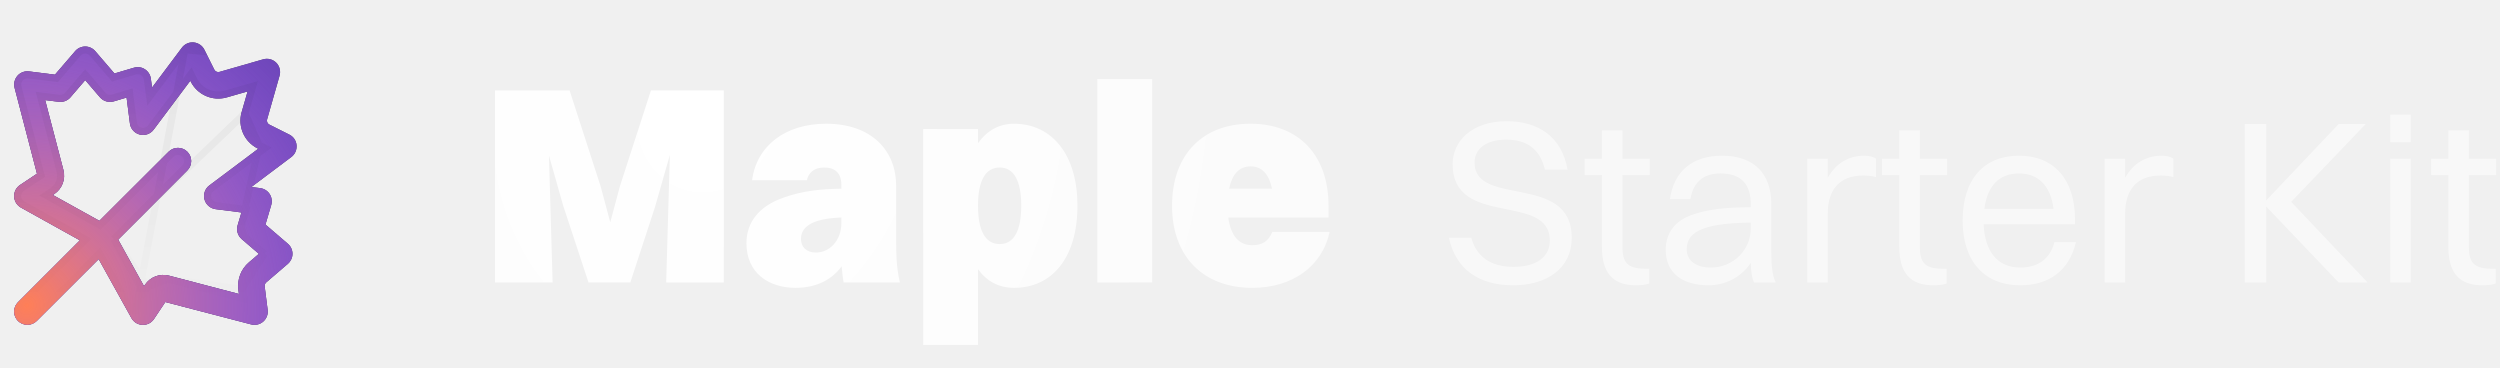
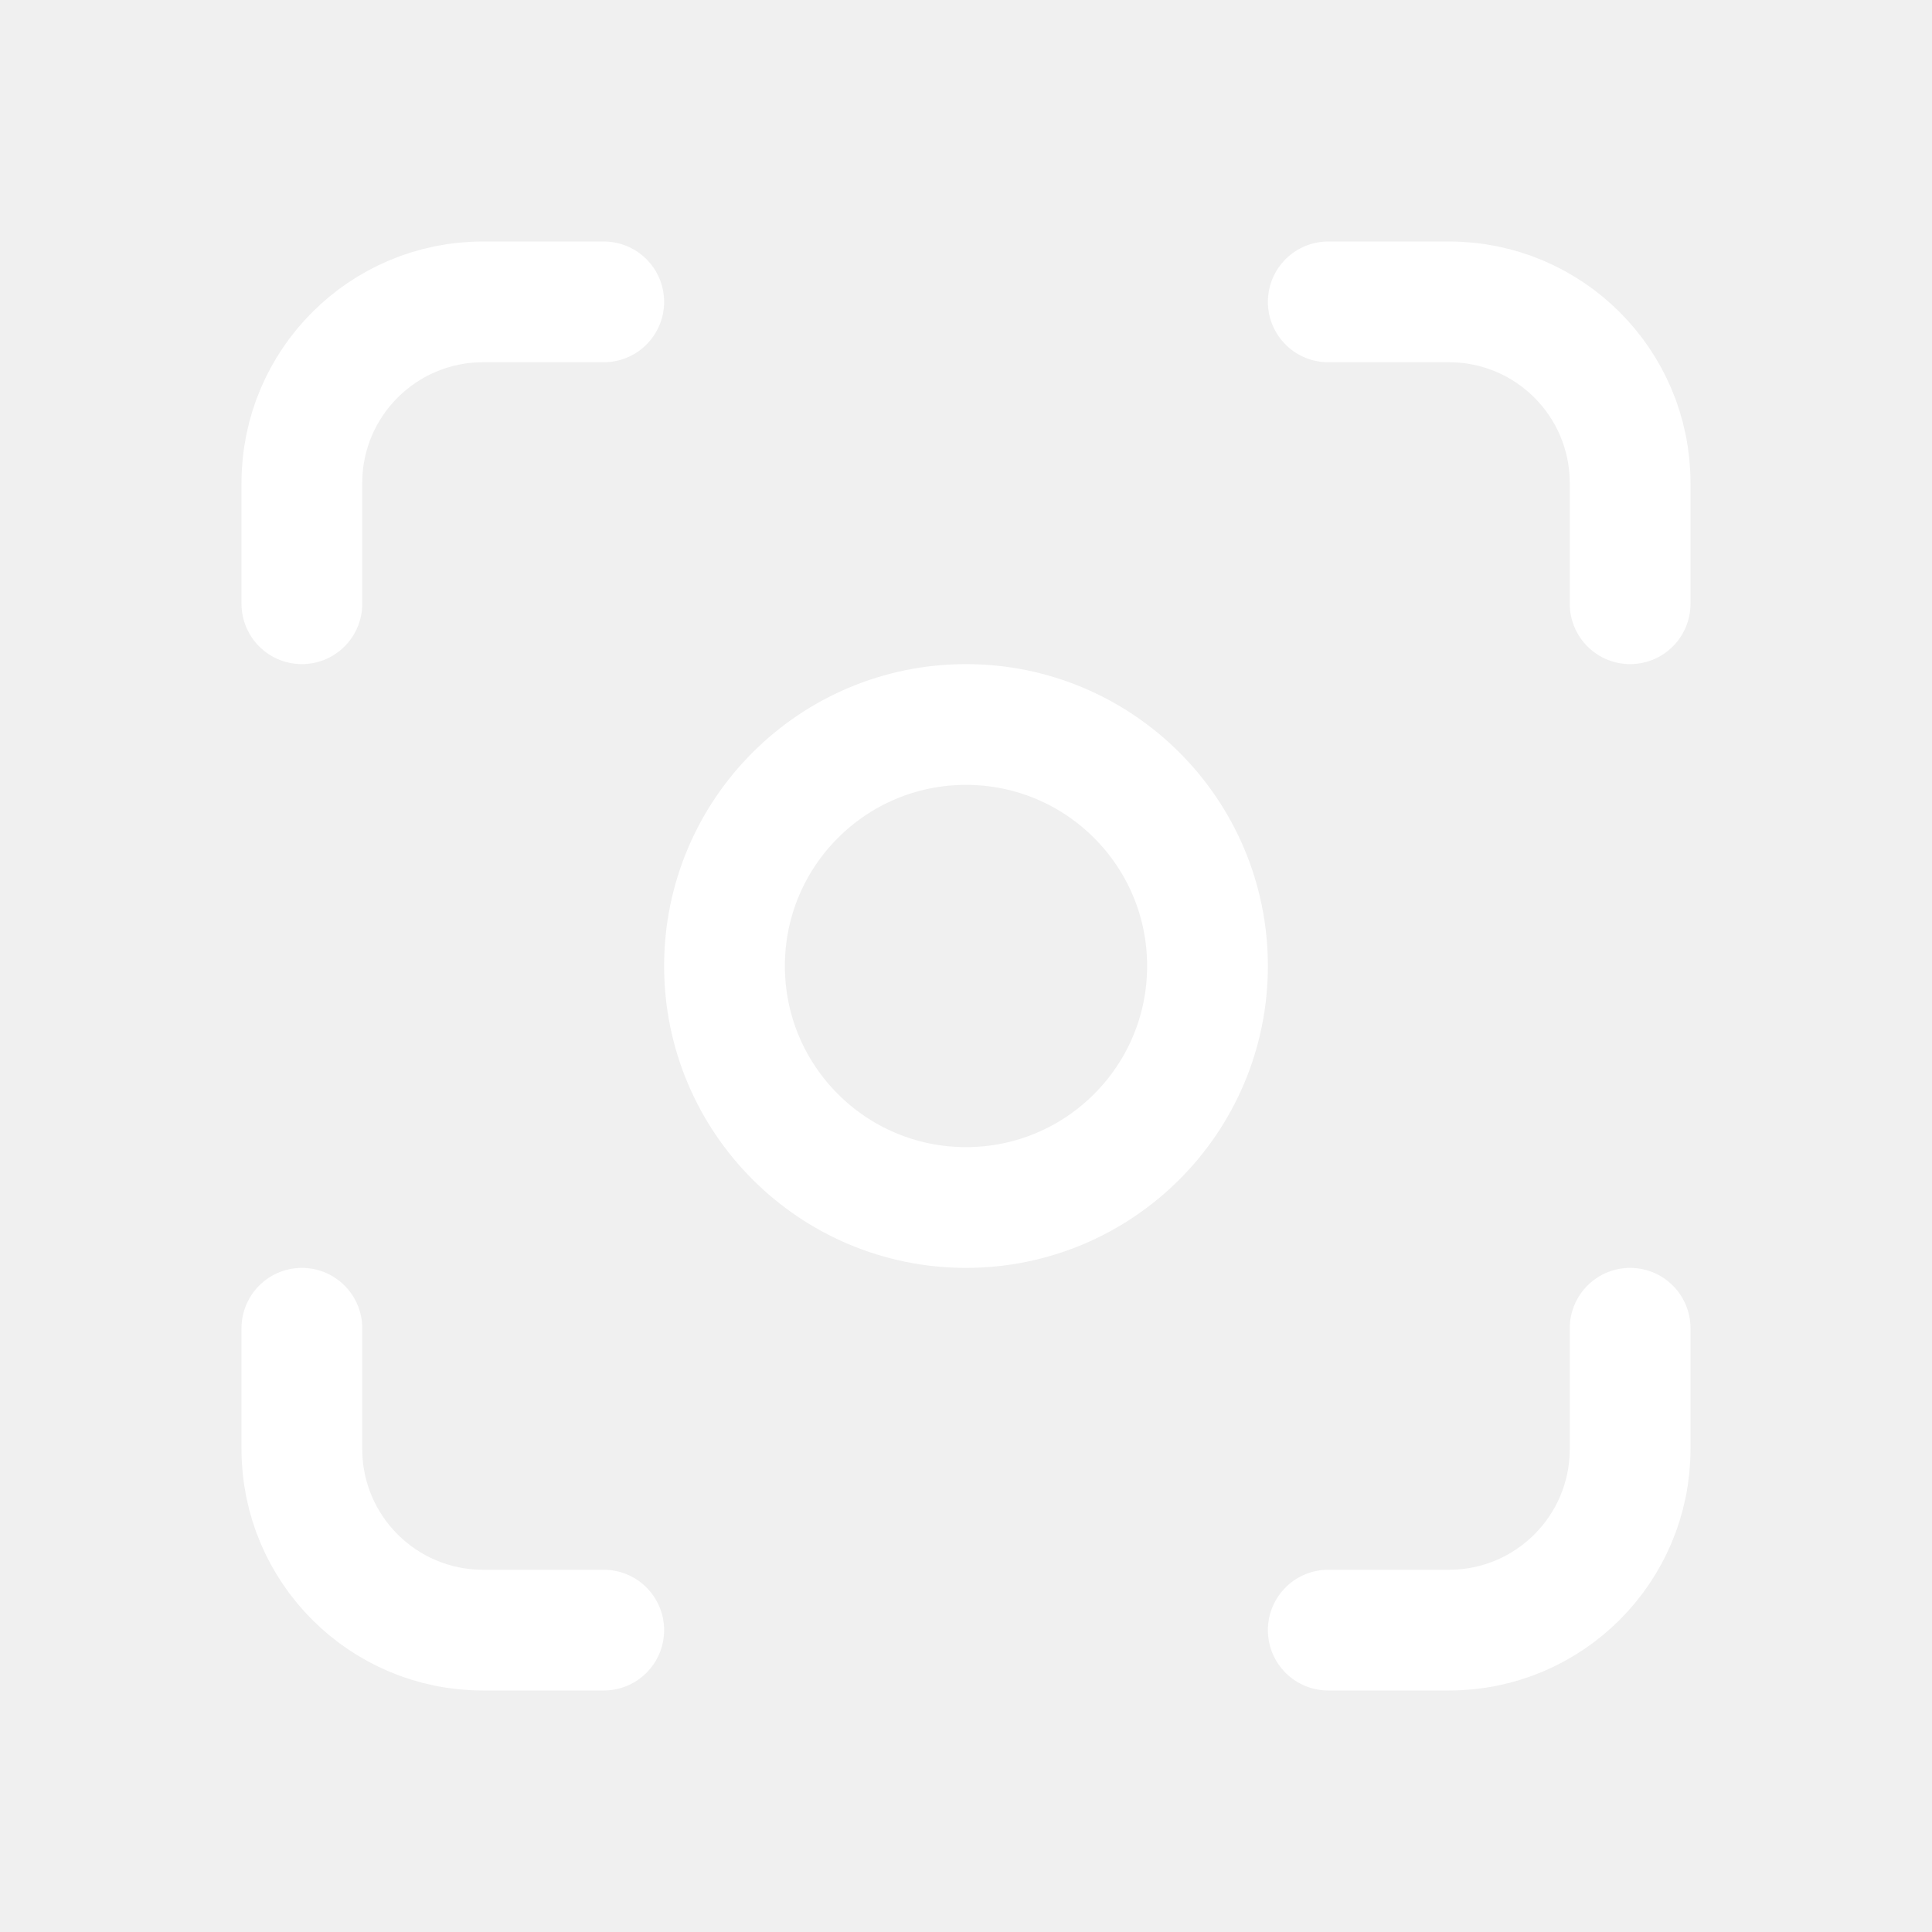
- <svg xmlns="http://www.w3.org/2000/svg" width="177" height="26" viewBox="0 0 177 26" fill="none">
-   <path d="M14.47 3.52C14.325 3.231 14.04 3.036 13.716 3.004C13.392 2.973 13.076 3.114 12.88 3.375L10.763 6.203L10.681 5.574C10.646 5.301 10.494 5.059 10.263 4.907C10.033 4.754 9.748 4.715 9.486 4.793L8.103 5.203L6.744 3.621C6.564 3.414 6.306 3.293 6.033 3.293C5.76 3.293 5.498 3.414 5.322 3.621L3.892 5.285L2.057 5.055C1.748 5.016 1.439 5.133 1.236 5.367C1.033 5.602 0.955 5.918 1.033 6.219L2.619 12.297L1.42 13.098C1.146 13.277 0.99 13.59 1.002 13.914C1.014 14.238 1.197 14.535 1.482 14.695L5.658 17.015L1.275 21.398C0.908 21.765 0.908 22.359 1.275 22.722C1.643 23.085 2.236 23.089 2.6 22.722L6.986 18.343L9.306 22.519C9.466 22.804 9.759 22.988 10.087 22.999C10.415 23.011 10.724 22.855 10.904 22.581L11.704 21.382L17.782 22.968C18.083 23.046 18.403 22.972 18.638 22.765C18.872 22.558 18.989 22.253 18.95 21.945L18.739 20.273C18.728 20.168 18.767 20.066 18.845 19.996L20.38 18.679C20.587 18.5 20.708 18.242 20.708 17.968C20.708 17.695 20.587 17.433 20.38 17.258L18.794 15.898L19.204 14.515C19.282 14.25 19.239 13.969 19.091 13.738C18.942 13.508 18.696 13.355 18.423 13.32L17.798 13.238L20.626 11.117C20.888 10.922 21.024 10.605 20.997 10.281C20.97 9.957 20.774 9.672 20.481 9.527L19.071 8.82C18.939 8.754 18.868 8.598 18.911 8.453L19.794 5.36C19.888 5.032 19.798 4.68 19.556 4.438C19.314 4.196 18.962 4.106 18.634 4.2L15.54 5.09C15.396 5.133 15.243 5.063 15.173 4.93L14.47 3.52ZM8.365 16.965L13.263 12.066C13.63 11.699 13.63 11.105 13.263 10.742C12.896 10.379 12.302 10.375 11.939 10.742L7.037 15.636L3.74 13.805L3.846 13.734C4.4 13.363 4.658 12.684 4.49 12.039L3.197 7.086L4.162 7.207C4.474 7.246 4.787 7.125 4.99 6.887L6.033 5.672L7.076 6.887C7.318 7.168 7.701 7.281 8.056 7.176L8.962 6.906L9.197 8.734C9.244 9.113 9.517 9.426 9.888 9.524C10.259 9.621 10.65 9.484 10.877 9.18L13.474 5.715L13.501 5.77C13.97 6.711 15.044 7.184 16.056 6.895L17.529 6.473L17.107 7.945C16.818 8.957 17.29 10.031 18.232 10.504L18.286 10.531L14.822 13.129C14.517 13.359 14.38 13.75 14.478 14.117C14.575 14.484 14.888 14.758 15.267 14.808L17.095 15.043L16.825 15.949C16.72 16.304 16.833 16.687 17.114 16.929L18.329 17.972L17.622 18.578C17.064 19.054 16.782 19.781 16.876 20.511L16.915 20.812L11.962 19.515C11.318 19.347 10.638 19.605 10.267 20.16L10.197 20.265L8.365 16.965Z" fill="#0D001D" />
-   <path d="M14.47 3.52C14.325 3.231 14.04 3.036 13.716 3.004C13.392 2.973 13.076 3.114 12.88 3.375L10.763 6.203L10.681 5.574C10.646 5.301 10.494 5.059 10.263 4.907C10.033 4.754 9.748 4.715 9.486 4.793L8.103 5.203L6.744 3.621C6.564 3.414 6.306 3.293 6.033 3.293C5.76 3.293 5.498 3.414 5.322 3.621L3.892 5.285L2.057 5.055C1.748 5.016 1.439 5.133 1.236 5.367C1.033 5.602 0.955 5.918 1.033 6.219L2.619 12.297L1.42 13.098C1.146 13.277 0.99 13.59 1.002 13.914C1.014 14.238 1.197 14.535 1.482 14.695L5.658 17.015L1.275 21.398C0.908 21.765 0.908 22.359 1.275 22.722C1.643 23.085 2.236 23.089 2.6 22.722L6.986 18.343L9.306 22.519C9.466 22.804 9.759 22.988 10.087 22.999C10.415 23.011 10.724 22.855 10.904 22.581L11.704 21.382L17.782 22.968C18.083 23.046 18.403 22.972 18.638 22.765C18.872 22.558 18.989 22.253 18.95 21.945L18.739 20.273C18.728 20.168 18.767 20.066 18.845 19.996L20.38 18.679C20.587 18.5 20.708 18.242 20.708 17.968C20.708 17.695 20.587 17.433 20.38 17.258L18.794 15.898L19.204 14.515C19.282 14.25 19.239 13.969 19.091 13.738C18.942 13.508 18.696 13.355 18.423 13.32L17.798 13.238L20.626 11.117C20.888 10.922 21.024 10.605 20.997 10.281C20.97 9.957 20.774 9.672 20.481 9.527L19.071 8.82C18.939 8.754 18.868 8.598 18.911 8.453L19.794 5.36C19.888 5.032 19.798 4.68 19.556 4.438C19.314 4.196 18.962 4.106 18.634 4.2L15.54 5.09C15.396 5.133 15.243 5.063 15.173 4.93L14.47 3.52ZM8.365 16.965L13.263 12.066C13.63 11.699 13.63 11.105 13.263 10.742C12.896 10.379 12.302 10.375 11.939 10.742L7.037 15.636L3.74 13.805L3.846 13.734C4.4 13.363 4.658 12.684 4.49 12.039L3.197 7.086L4.162 7.207C4.474 7.246 4.787 7.125 4.99 6.887L6.033 5.672L7.076 6.887C7.318 7.168 7.701 7.281 8.056 7.176L8.962 6.906L9.197 8.734C9.244 9.113 9.517 9.426 9.888 9.524C10.259 9.621 10.65 9.484 10.877 9.18L13.474 5.715L13.501 5.77C13.97 6.711 15.044 7.184 16.056 6.895L17.529 6.473L17.107 7.945C16.818 8.957 17.29 10.031 18.232 10.504L18.286 10.531L14.822 13.129C14.517 13.359 14.38 13.75 14.478 14.117C14.575 14.484 14.888 14.758 15.267 14.808L17.095 15.043L16.825 15.949C16.72 16.304 16.833 16.687 17.114 16.929L18.329 17.972L17.622 18.578C17.064 19.054 16.782 19.781 16.876 20.511L16.915 20.812L11.962 19.515C11.318 19.347 10.638 19.605 10.267 20.16L10.197 20.265L8.365 16.965Z" fill="url(#paint0_radial_64_2)" />
-   <path d="M14.47 3.52C14.325 3.231 14.04 3.036 13.716 3.004C13.392 2.973 13.076 3.114 12.88 3.375L10.763 6.203L10.681 5.574C10.646 5.301 10.494 5.059 10.263 4.907C10.033 4.754 9.748 4.715 9.486 4.793L8.103 5.203L6.744 3.621C6.564 3.414 6.306 3.293 6.033 3.293C5.76 3.293 5.498 3.414 5.322 3.621L3.892 5.285L2.057 5.055C1.748 5.016 1.439 5.133 1.236 5.367C1.033 5.602 0.955 5.918 1.033 6.219L2.619 12.297L1.42 13.098C1.146 13.277 0.99 13.59 1.002 13.914C1.014 14.238 1.197 14.535 1.482 14.695L5.658 17.015L1.275 21.398C0.908 21.765 0.908 22.359 1.275 22.722C1.643 23.085 2.236 23.089 2.6 22.722L6.986 18.343L9.306 22.519C9.466 22.804 9.759 22.988 10.087 22.999C10.415 23.011 10.724 22.855 10.904 22.581L11.704 21.382L17.782 22.968C18.083 23.046 18.403 22.972 18.638 22.765C18.872 22.558 18.989 22.253 18.95 21.945L18.739 20.273C18.728 20.168 18.767 20.066 18.845 19.996L20.38 18.679C20.587 18.5 20.708 18.242 20.708 17.968C20.708 17.695 20.587 17.433 20.38 17.258L18.794 15.898L19.204 14.515C19.282 14.25 19.239 13.969 19.091 13.738C18.942 13.508 18.696 13.355 18.423 13.32L17.798 13.238L20.626 11.117C20.888 10.922 21.024 10.605 20.997 10.281C20.97 9.957 20.774 9.672 20.481 9.527L19.071 8.82C18.939 8.754 18.868 8.598 18.911 8.453L19.794 5.36C19.888 5.032 19.798 4.68 19.556 4.438C19.314 4.196 18.962 4.106 18.634 4.2L15.54 5.09C15.396 5.133 15.243 5.063 15.173 4.93L14.47 3.52ZM8.365 16.965L13.263 12.066C13.63 11.699 13.63 11.105 13.263 10.742C12.896 10.379 12.302 10.375 11.939 10.742L7.037 15.636L3.74 13.805L3.846 13.734C4.4 13.363 4.658 12.684 4.49 12.039L3.197 7.086L4.162 7.207C4.474 7.246 4.787 7.125 4.99 6.887L6.033 5.672L7.076 6.887C7.318 7.168 7.701 7.281 8.056 7.176L8.962 6.906L9.197 8.734C9.244 9.113 9.517 9.426 9.888 9.524C10.259 9.621 10.65 9.484 10.877 9.18L13.474 5.715L13.501 5.77C13.97 6.711 15.044 7.184 16.056 6.895L17.529 6.473L17.107 7.945C16.818 8.957 17.29 10.031 18.232 10.504L18.286 10.531L14.822 13.129C14.517 13.359 14.38 13.75 14.478 14.117C14.575 14.484 14.888 14.758 15.267 14.808L17.095 15.043L16.825 15.949C16.72 16.304 16.833 16.687 17.114 16.929L18.329 17.972L17.622 18.578C17.064 19.054 16.782 19.781 16.876 20.511L16.915 20.812L11.962 19.515C11.318 19.347 10.638 19.605 10.267 20.16L10.197 20.265L8.365 16.965Z" fill="url(#paint1_radial_64_2)" />
-   <path d="M13.081 3.525L13.08 3.525L10.963 6.353L10.595 6.845L10.515 6.236L10.433 5.607L10.433 5.606C10.407 5.406 10.296 5.228 10.125 5.115C9.958 5.005 9.75 4.975 9.557 5.033L9.557 5.033L8.174 5.443L8.019 5.489L7.914 5.366L6.555 3.785C6.555 3.785 6.555 3.785 6.555 3.785C6.421 3.631 6.231 3.543 6.033 3.543C5.833 3.543 5.641 3.632 5.513 3.783L5.512 3.784L5.512 3.784L4.082 5.448L3.995 5.55L3.861 5.533L2.025 5.303L2.025 5.303C1.799 5.274 1.573 5.36 1.425 5.531C1.274 5.705 1.218 5.937 1.275 6.156C1.275 6.156 1.275 6.156 1.275 6.156L2.861 12.234L2.906 12.406L2.758 12.505L1.559 13.305L1.557 13.306C1.359 13.437 1.243 13.666 1.252 13.905C1.26 14.14 1.394 14.358 1.604 14.477C1.605 14.477 1.605 14.477 1.605 14.477L5.779 16.797L6.069 16.958L5.835 17.192L1.452 21.575C1.182 21.845 1.183 22.279 1.451 22.544C1.723 22.813 2.158 22.813 2.422 22.546L2.423 22.545L6.809 18.166L7.044 17.933L7.205 18.222L9.524 22.396C9.524 22.397 9.524 22.397 9.524 22.397L13.081 3.525ZM13.081 3.525C13.224 3.333 13.455 3.23 13.692 3.253C13.931 3.276 14.14 3.42 14.246 3.631L13.081 3.525ZM8.055 16.921L8.188 16.788L13.086 11.89C13.356 11.62 13.355 11.185 13.087 10.92C12.816 10.651 12.38 10.652 12.117 10.918L12.116 10.919L7.213 15.813L7.08 15.947L6.915 15.855L3.619 14.023L3.26 13.824L3.601 13.597L3.707 13.526C4.173 13.214 4.389 12.644 4.248 12.102L2.955 7.149L2.862 6.792L3.228 6.838L4.193 6.959C4.193 6.959 4.193 6.959 4.193 6.959C4.422 6.988 4.652 6.899 4.8 6.725L4.8 6.724L5.843 5.509L6.033 5.288L6.223 5.509L7.265 6.724C7.265 6.724 7.265 6.724 7.266 6.724C7.444 6.931 7.725 7.014 7.985 6.936C7.985 6.936 7.985 6.936 7.985 6.936L8.891 6.667L9.173 6.583L9.21 6.875L9.445 8.703L9.445 8.704C9.479 8.981 9.679 9.21 9.952 9.282C10.225 9.354 10.511 9.253 10.676 9.031L10.676 9.03L13.274 5.565L13.517 5.241L13.698 5.603L13.725 5.658L13.725 5.658C14.14 6.492 15.091 6.91 15.987 6.654L17.46 6.233L17.893 6.108L17.769 6.542L17.347 8.014L8.055 16.921ZM8.055 16.921L8.146 17.086L9.978 20.387L10.177 20.745L10.405 20.404L10.475 20.299M8.055 16.921L10.475 20.299M10.475 20.299L10.475 20.298C10.787 19.832 11.358 19.616 11.899 19.757L10.475 20.299ZM18.344 10.28L18.398 10.308L18.76 10.489L18.436 10.731L14.972 13.328C14.972 13.328 14.972 13.328 14.972 13.328C14.748 13.498 14.648 13.785 14.719 14.053C14.791 14.321 15.02 14.523 15.299 14.56C15.3 14.56 15.3 14.561 15.3 14.561L17.127 14.795L17.418 14.832L17.334 15.114L17.065 16.02L18.344 10.28ZM18.344 10.28C17.509 9.862 17.091 8.91 17.347 8.014L18.344 10.28ZM18.713 17.973L18.492 18.162L17.785 18.768L17.785 18.768C17.29 19.19 17.041 19.832 17.124 20.479L18.713 17.973ZM18.713 17.973L18.492 17.783M18.713 17.973L18.492 17.783M18.492 17.783L17.278 16.74C17.277 16.74 17.277 16.74 17.277 16.74M18.492 17.783L17.277 16.74M17.277 16.74C17.07 16.561 16.988 16.281 17.065 16.02L17.277 16.74ZM11.899 19.757L16.852 21.054L17.211 21.148L17.163 20.78L17.124 20.479L11.899 19.757Z" stroke="url(#paint2_linear_64_2)" stroke-opacity="0.05" stroke-width="0.5" />
-   <path d="M35.046 20V6.4H40.326L42.526 13.2L43.206 15.74L43.886 13.2L46.086 6.4H51.246V20H47.166L47.426 10.98L46.366 14.68L44.626 20H41.666L39.886 14.6L38.866 11.02L39.126 20H35.046ZM57.129 12.76H53.249C53.569 10.3 55.629 8.76 58.489 8.76C61.709 8.76 63.449 10.66 63.449 13.16V17.26C63.449 18.76 63.589 19.46 63.709 20H59.729C59.669 19.7 59.629 19.32 59.589 18.86C58.789 19.94 57.609 20.38 56.329 20.38C54.409 20.38 52.849 19.32 52.849 17.22C52.849 15.76 53.709 14.6 55.509 13.98C56.869 13.5 58.149 13.38 59.569 13.36V13.1C59.569 12.26 59.129 11.86 58.349 11.86C57.609 11.86 57.229 12.26 57.129 12.76ZM56.709 16.92C56.709 17.48 57.089 17.88 57.769 17.88C58.729 17.88 59.569 17.04 59.569 15.78V15.4C57.349 15.48 56.709 16.14 56.709 16.92ZM69.243 24.42H65.363V9.14H69.243V10.14C69.883 9.24 70.743 8.76 71.783 8.76C74.523 8.76 76.283 11 76.283 14.56C76.283 18.26 74.483 20.38 71.783 20.38C70.723 20.38 69.863 19.92 69.243 19.06V24.42ZM70.783 11.86C69.763 11.86 69.243 12.8 69.243 14.56C69.243 16.34 69.763 17.28 70.783 17.28C71.783 17.28 72.303 16.34 72.303 14.56C72.303 12.8 71.783 11.86 70.783 11.86ZM77.692 20V5.6H81.572V20H77.692ZM94.14 16.42C93.6 18.9 91.46 20.38 88.66 20.38C85.18 20.38 82.98 18.14 82.98 14.58C82.98 10.88 85.2 8.76 88.54 8.76C91.92 8.76 94.06 10.96 94.06 14.56V15.4H86.96C87.14 16.68 87.7 17.36 88.66 17.36C89.38 17.36 89.8 17.08 90.08 16.42H94.14ZM88.54 11.78C87.74 11.78 87.24 12.32 87.02 13.36H90.06C89.84 12.32 89.34 11.78 88.54 11.78Z" fill="url(#paint3_radial_64_2)" />
-   <path d="M104.398 11.519C104.398 14.687 111.279 12.229 111.279 16.832C111.279 18.994 109.53 20.198 107.137 20.198C104.728 20.198 103.078 19.093 102.583 16.832H104.167C104.53 18.169 105.537 18.895 107.154 18.895C108.837 18.895 109.728 18.152 109.728 17.03C109.728 13.598 102.847 16.155 102.847 11.618C102.847 10.001 104.2 8.582 106.675 8.582C108.837 8.582 110.569 9.621 110.982 12.014H109.381C109.035 10.529 108.078 9.886 106.642 9.886C105.223 9.886 104.398 10.529 104.398 11.519ZM113.416 17.476V12.393H112.195V11.239H113.416V9.226H114.868V11.239H116.799V12.393H114.868V17.476C114.868 18.532 115.182 19.026 116.469 19.026H116.766V20.066C116.601 20.148 116.238 20.198 115.825 20.198C114.192 20.198 113.416 19.323 113.416 17.476ZM119.683 14.093H118.231C118.511 12.162 119.782 11.024 121.927 11.024C124.27 11.024 125.408 12.393 125.408 14.44V17.888C125.408 18.895 125.491 19.521 125.722 20H124.187C124.022 19.654 123.973 19.142 123.956 18.614C123.214 19.72 122.026 20.198 120.97 20.198C119.155 20.198 117.934 19.357 117.934 17.69C117.934 16.485 118.594 15.611 119.881 15.182C121.069 14.786 122.273 14.687 123.956 14.671V14.473C123.956 13.053 123.296 12.278 121.795 12.278C120.541 12.278 119.864 12.971 119.683 14.093ZM119.419 17.657C119.419 18.465 120.095 18.944 121.118 18.944C122.735 18.944 123.956 17.674 123.956 16.172V15.759C120.227 15.793 119.419 16.584 119.419 17.657ZM127.954 20V11.239H129.406V12.591C130 11.519 130.94 11.024 131.996 11.024C132.343 11.024 132.656 11.107 132.821 11.239V12.542C132.574 12.46 132.26 12.427 131.914 12.427C130.165 12.427 129.406 13.515 129.406 15.1V20H127.954ZM134.472 17.476V12.393H133.251V11.239H134.472V9.226H135.924V11.239H137.854V12.393H135.924V17.476C135.924 18.532 136.237 19.026 137.524 19.026H137.821V20.066C137.656 20.148 137.293 20.198 136.881 20.198C135.247 20.198 134.472 19.323 134.472 17.476ZM146.975 17.145C146.497 19.192 145.028 20.198 143.032 20.198C140.491 20.198 138.956 18.482 138.956 15.627C138.956 12.658 140.491 11.024 142.949 11.024C145.424 11.024 146.909 12.723 146.909 15.512V15.875H140.441C140.524 17.838 141.448 18.944 143.032 18.944C144.269 18.944 145.144 18.35 145.457 17.145H146.975ZM142.949 12.278C141.547 12.278 140.705 13.152 140.491 14.786H145.391C145.193 13.169 144.319 12.278 142.949 12.278ZM149.009 20V11.239H150.461V12.591C151.055 11.519 151.996 11.024 153.052 11.024C153.398 11.024 153.712 11.107 153.877 11.239V12.542C153.629 12.46 153.316 12.427 152.969 12.427C151.22 12.427 150.461 13.515 150.461 15.1V20H149.009ZM158.93 20V8.78H160.448V14.192L165.579 8.78H167.493L162.213 14.291L167.625 20H165.579L160.448 14.621V20H158.93ZM169.227 10.067V8.12H170.679V10.067H169.227ZM169.227 20V11.239H170.679V20H169.227ZM173.344 17.476V12.393H172.123V11.239H173.344V9.226H174.796V11.239H176.727V12.393H174.796V17.476C174.796 18.532 175.11 19.026 176.397 19.026H176.694V20.066C176.529 20.148 176.166 20.198 175.753 20.198C174.12 20.198 173.344 19.323 173.344 17.476Z" fill="white" fill-opacity="0.55" />
-   <defs>
-     <radialGradient id="paint0_radial_64_2" cx="0" cy="0" r="1" gradientUnits="userSpaceOnUse" gradientTransform="translate(1 23) rotate(-47.3271) scale(79.1336 79.1337)">
-       <stop stop-color="#9563FF" />
-       <stop offset="1" stop-color="#9563FF" stop-opacity="0" />
-     </radialGradient>
-     <radialGradient id="paint1_radial_64_2" cx="0" cy="0" r="1" gradientUnits="userSpaceOnUse" gradientTransform="translate(1.90911 21.6364) rotate(-41.7101) scale(28.0094 28.0093)">
-       <stop stop-color="#FF7F57" />
-       <stop offset="1" stop-color="#9563FF" stop-opacity="0" />
-     </radialGradient>
-     <linearGradient id="paint2_linear_64_2" x1="11" y1="3" x2="11" y2="23" gradientUnits="userSpaceOnUse">
-       <stop />
-       <stop offset="1" stop-opacity="0" />
-     </linearGradient>
-     <radialGradient id="paint3_radial_64_2" cx="0" cy="0" r="1" gradientUnits="userSpaceOnUse" gradientTransform="translate(50.0769 8) rotate(17.0079) scale(75.2126 86.7275)">
-       <stop stop-color="white" />
-       <stop offset="1" stop-color="white" stop-opacity="0.5" />
-     </radialGradient>
-   </defs>
+ <svg xmlns="http://www.w3.org/2000/svg" fill="none" viewBox="0 0 24 24" stroke-width="1.5" stroke="#fff" class="w-6 h-6">
+   <path stroke-linecap="round" stroke-linejoin="round" d="M7.5 3.75H6A2.25 2.25 0 003.75 6v1.5M16.5 3.75H18A2.25 2.25 0 0120.25 6v1.5m0 9V18A2.25 2.25 0 0118 20.25h-1.5m-9 0H6A2.25 2.25 0 013.75 18v-1.5M15 12a3 3 0 11-6 0 3 3 0 016 0z" />
</svg>
